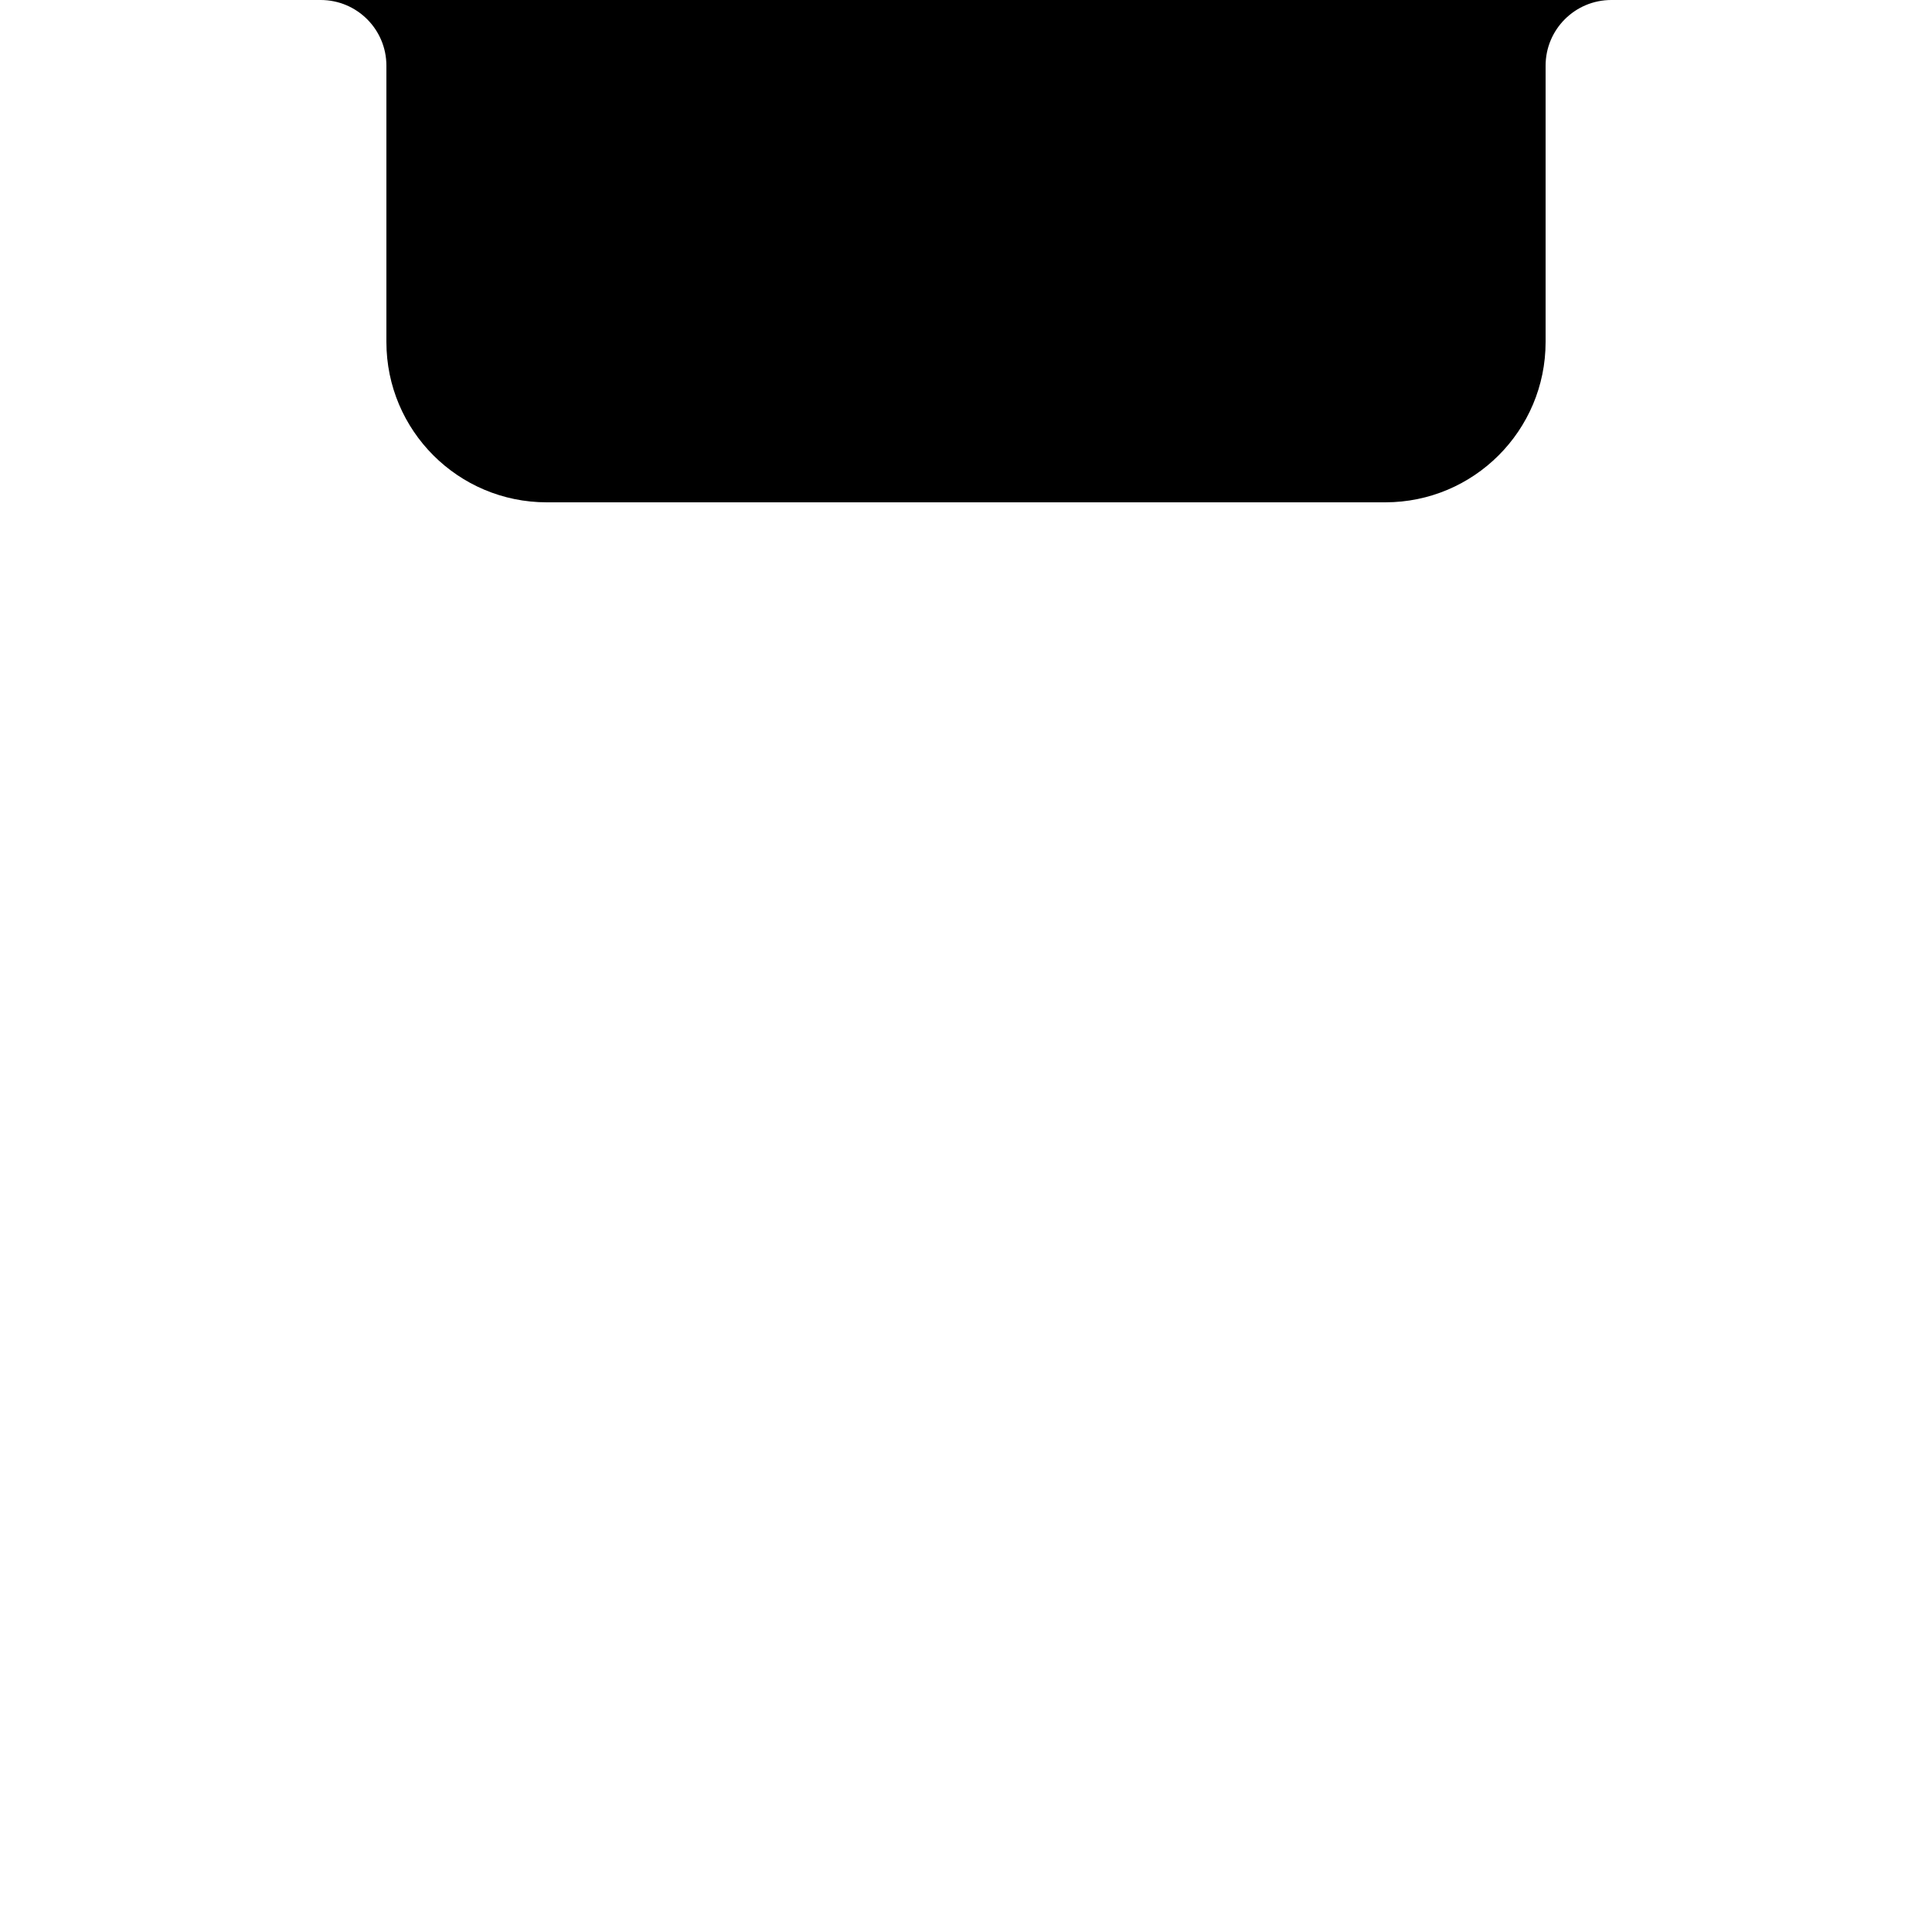
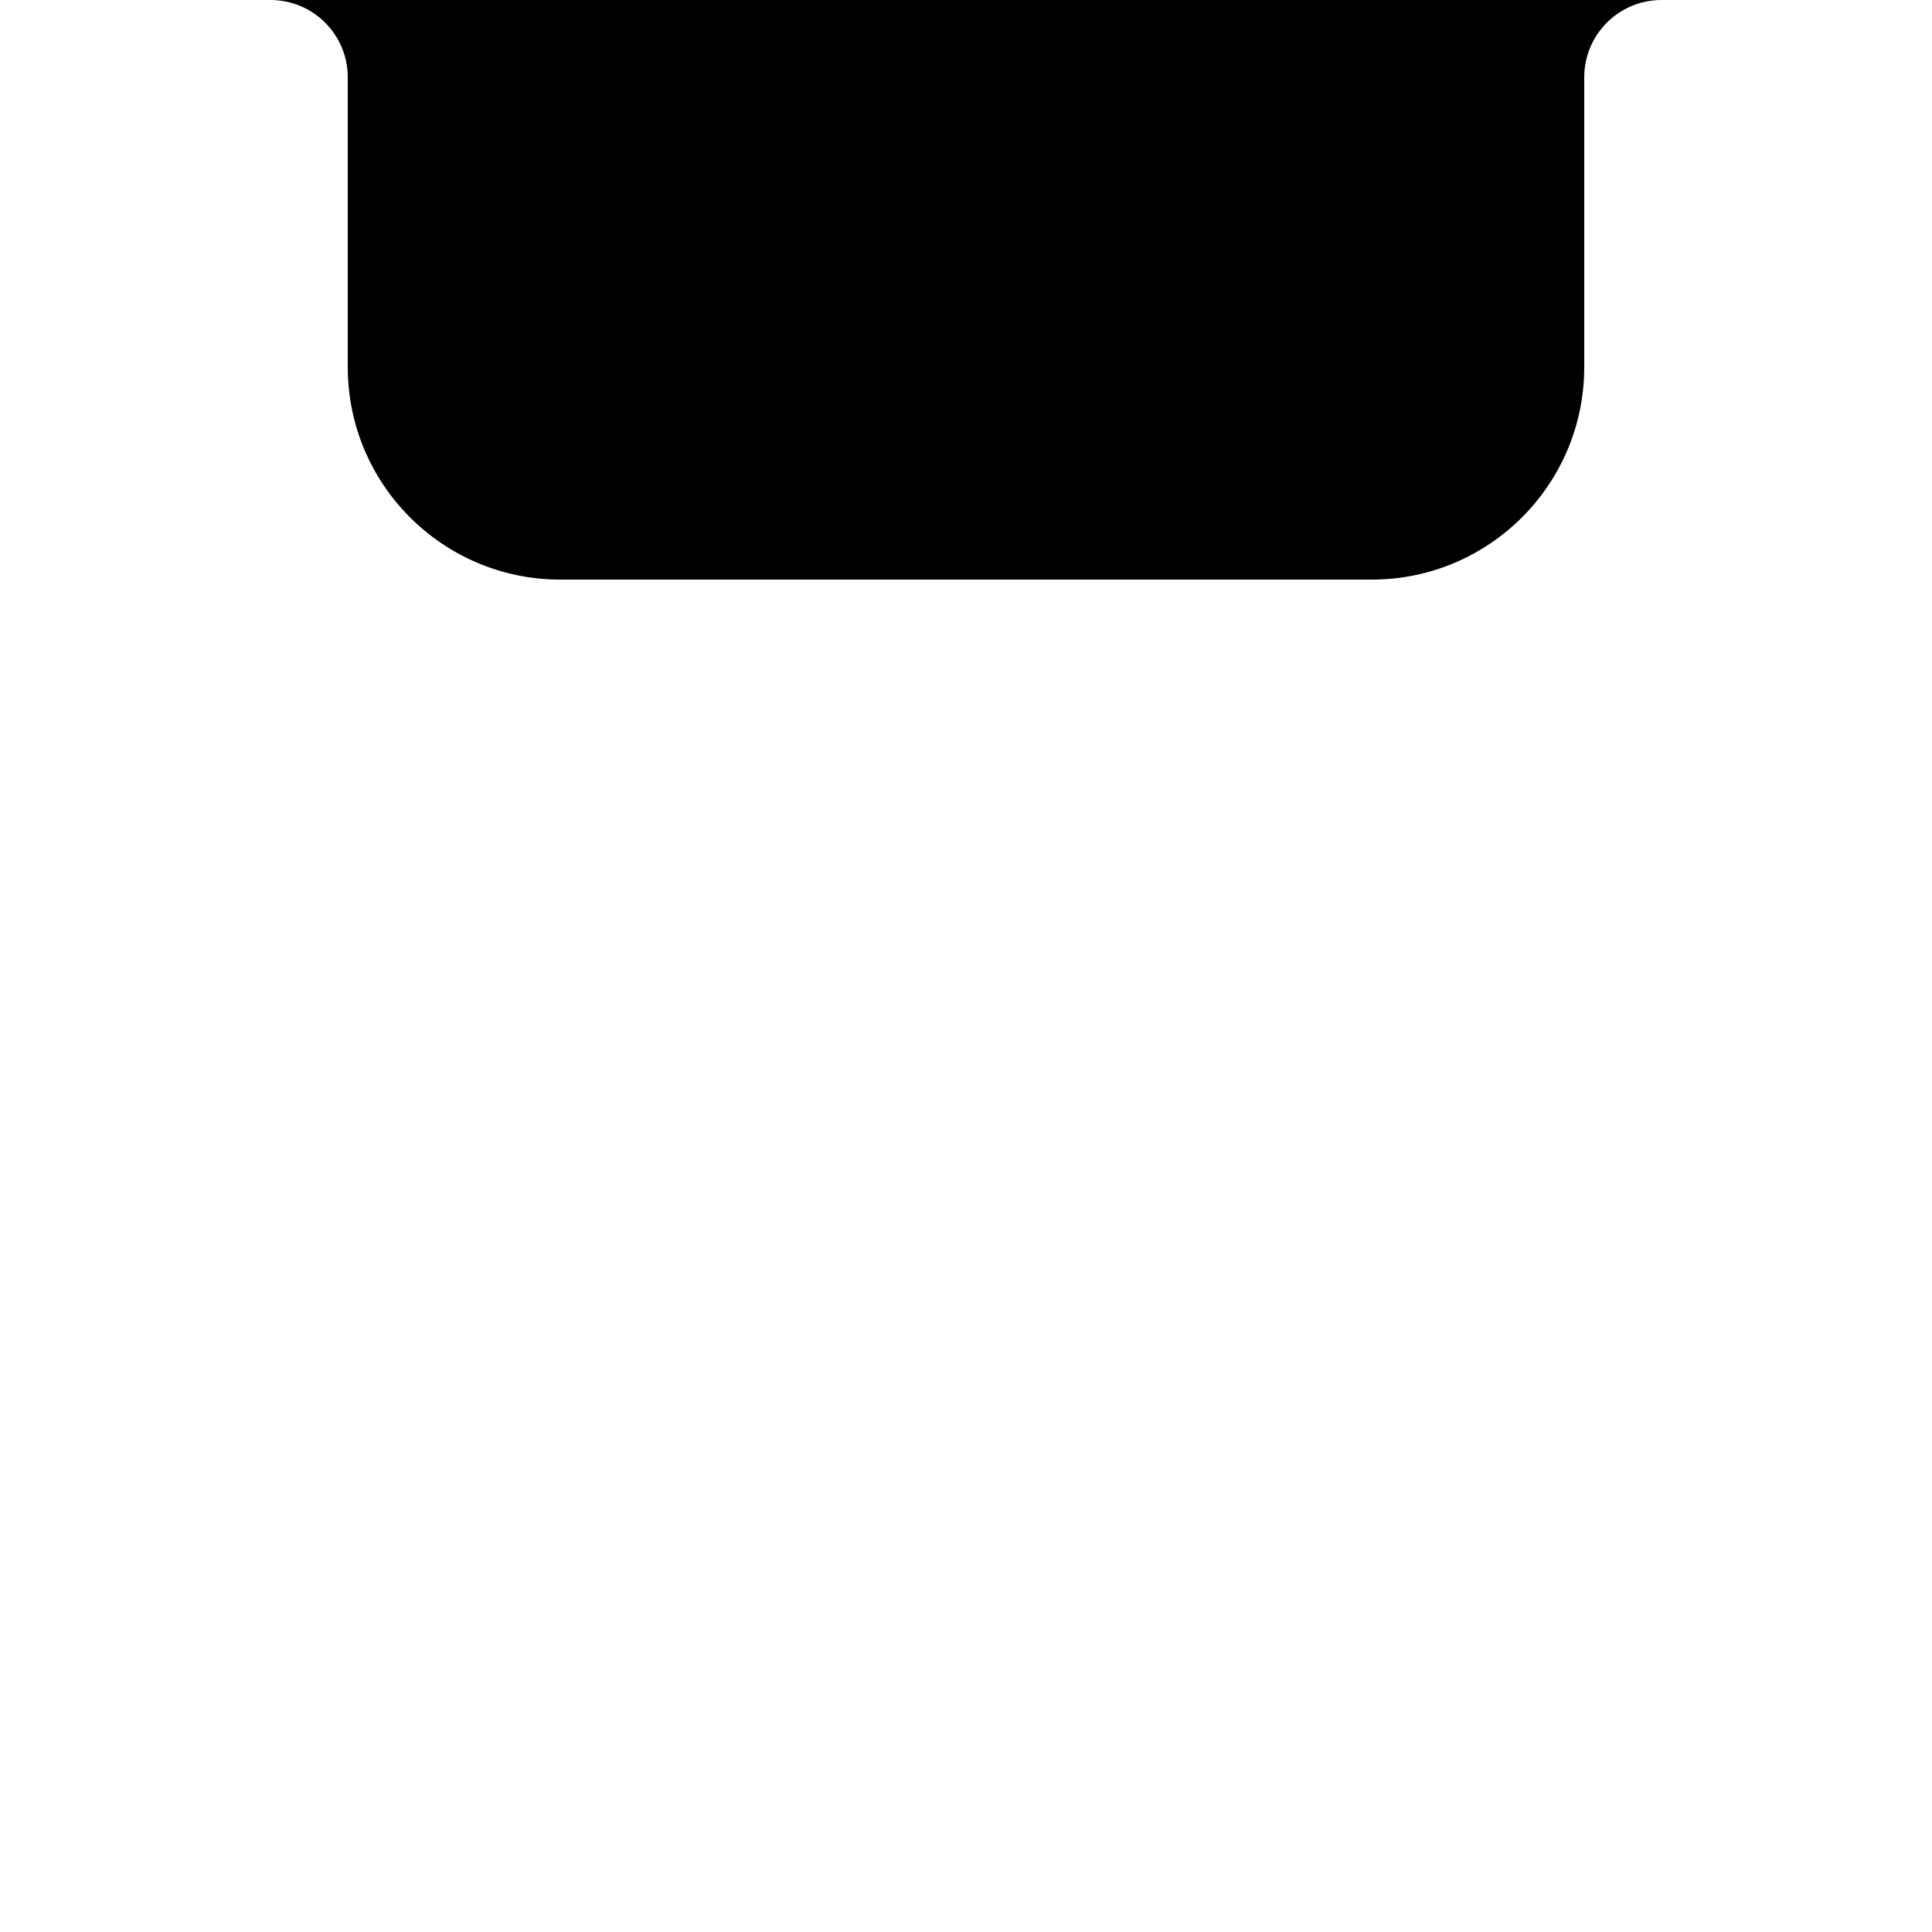
<svg xmlns="http://www.w3.org/2000/svg" width="1024" height="1024" viewBox="0 0 1024 1024">
-   <path fill="#000" d="M169.98 0 H854.02 A34.82 34.82 0 0 0 819.20 34.82 V181.25 A84.99 84.99 0 0 1 734.21 266.24 H289.79 A84.99 84.99 0 0 1 204.80 181.25 V34.82 A34.82 34.82 0 0 0 169.98 0 Z" />
+   <path fill="#000" d="M143.36 0.00 L880.64 0.00 L880.64 0.00 C858.02 0.00 839.68 18.34 839.68 40.96 L839.68 194.56 L839.68 194.56 C839.68 256.77 789.25 307.20 727.04 307.20 L296.96 307.20 L296.96 307.20 C234.75 307.20 184.32 256.77 184.32 194.56 L184.32 40.96 L184.32 40.96 C184.32 18.34 165.98 0.00 143.36 0.00 Z" />
</svg>
